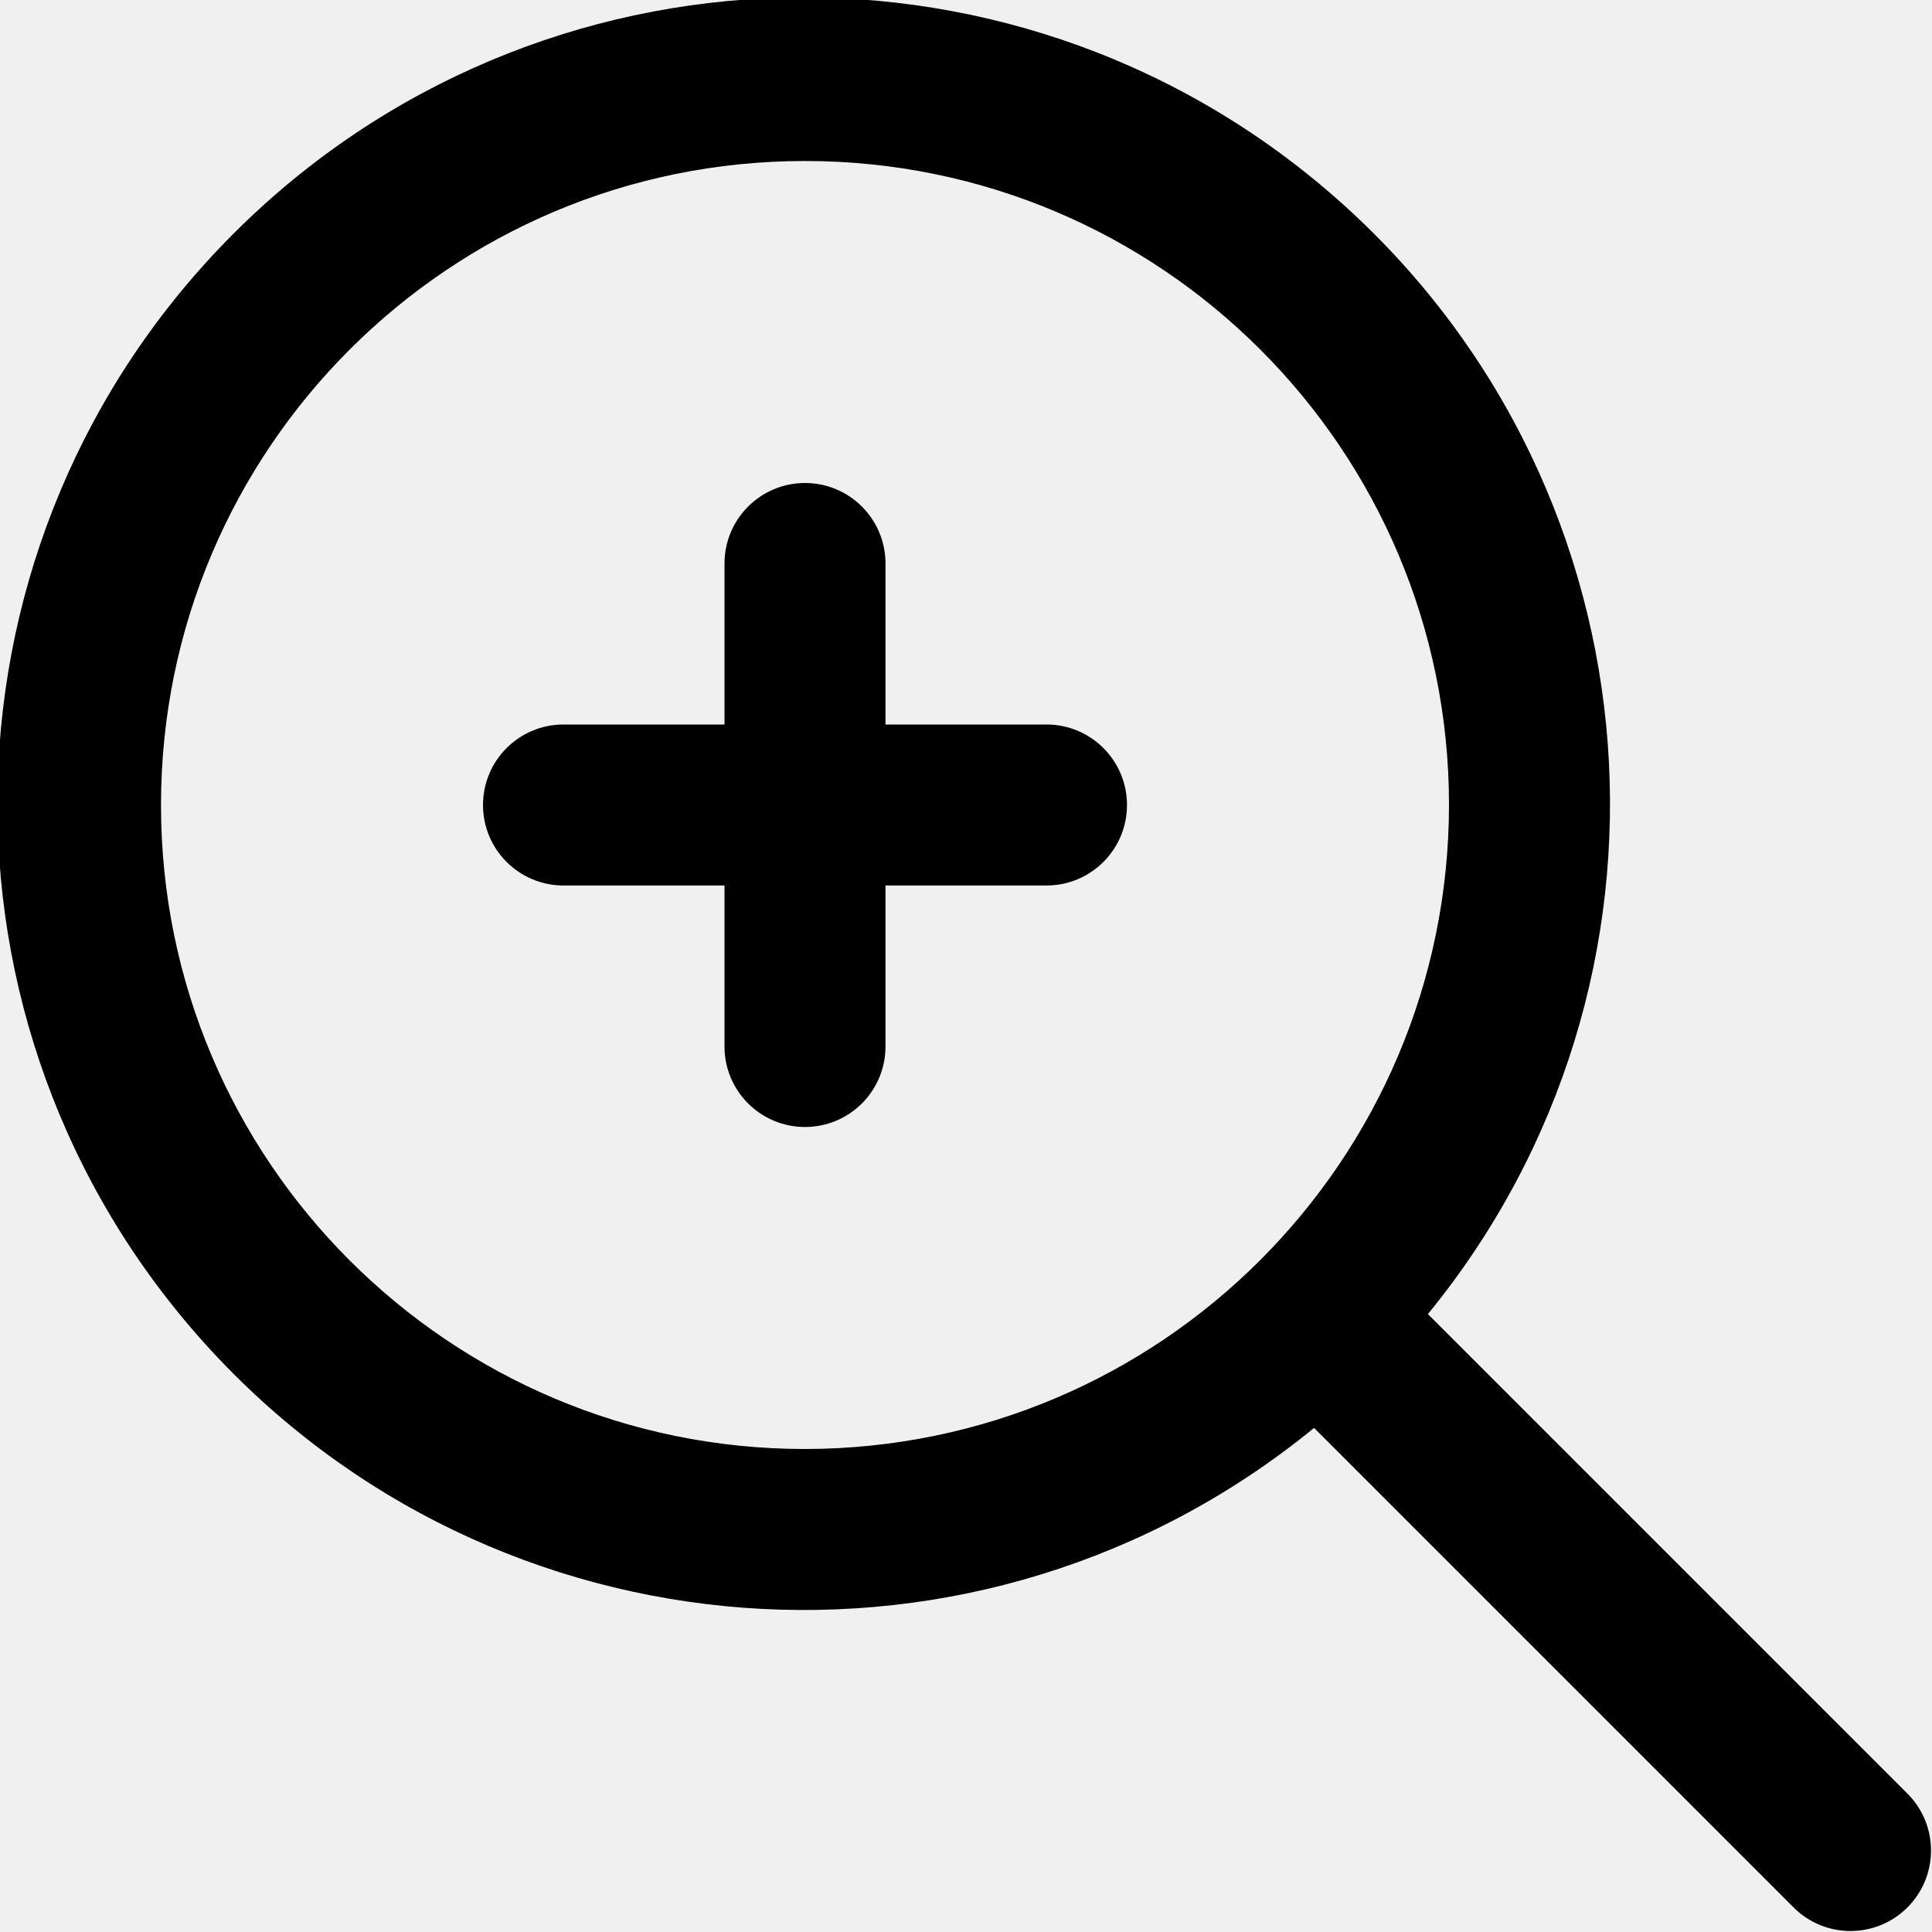
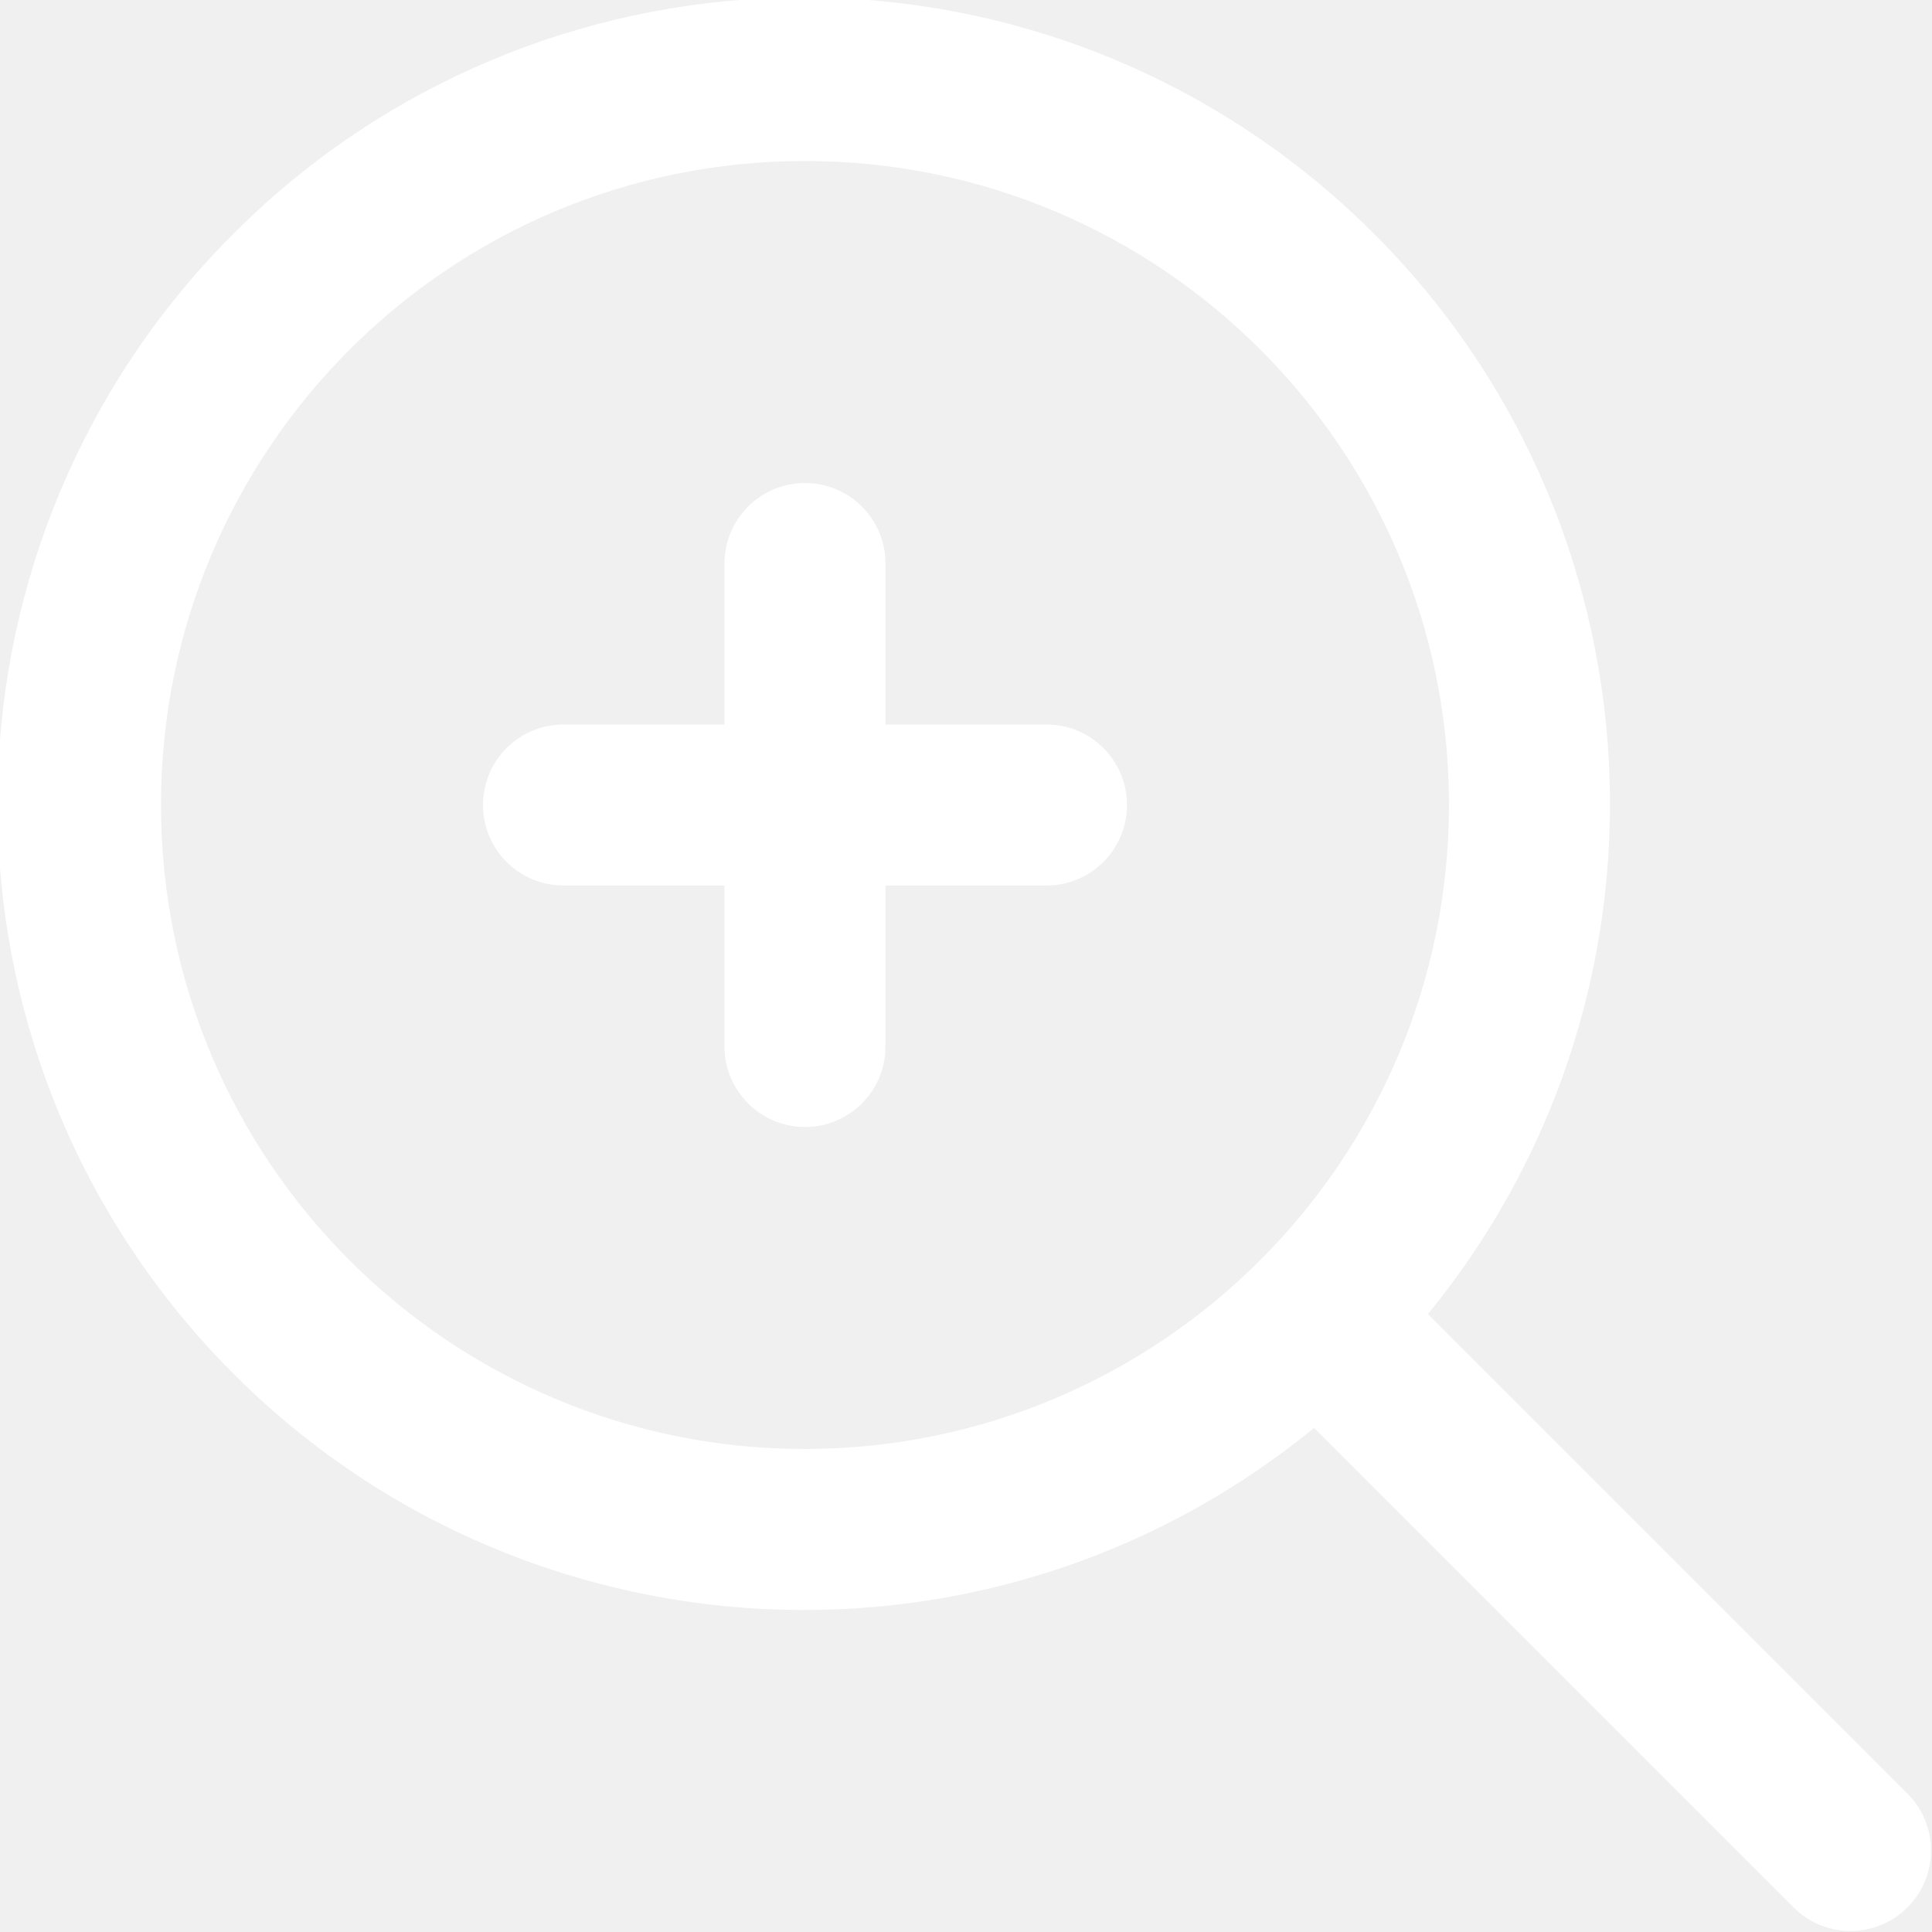
- <svg xmlns="http://www.w3.org/2000/svg" id="Outline" viewBox="0 0 24 24" width="512" height="512">
+ <svg xmlns="http://www.w3.org/2000/svg" id="Outline" viewBox="0 0 24 24" width="512" height="512" fill="#ffffff">
  <path d="M23.707,22.293l-5.969-5.969a10.016,10.016,0,1,0-1.414,1.414l5.969,5.969a1,1,0,0,0,1.414-1.414ZM10,18a8,8,0,1,1,8-8A8.009,8.009,0,0,1,10,18Z" />
  <path d="M13,9H11V7A1,1,0,0,0,9,7V9H7a1,1,0,0,0,0,2H9v2a1,1,0,0,0,2,0V11h2a1,1,0,0,0,0-2Z" />
</svg>
